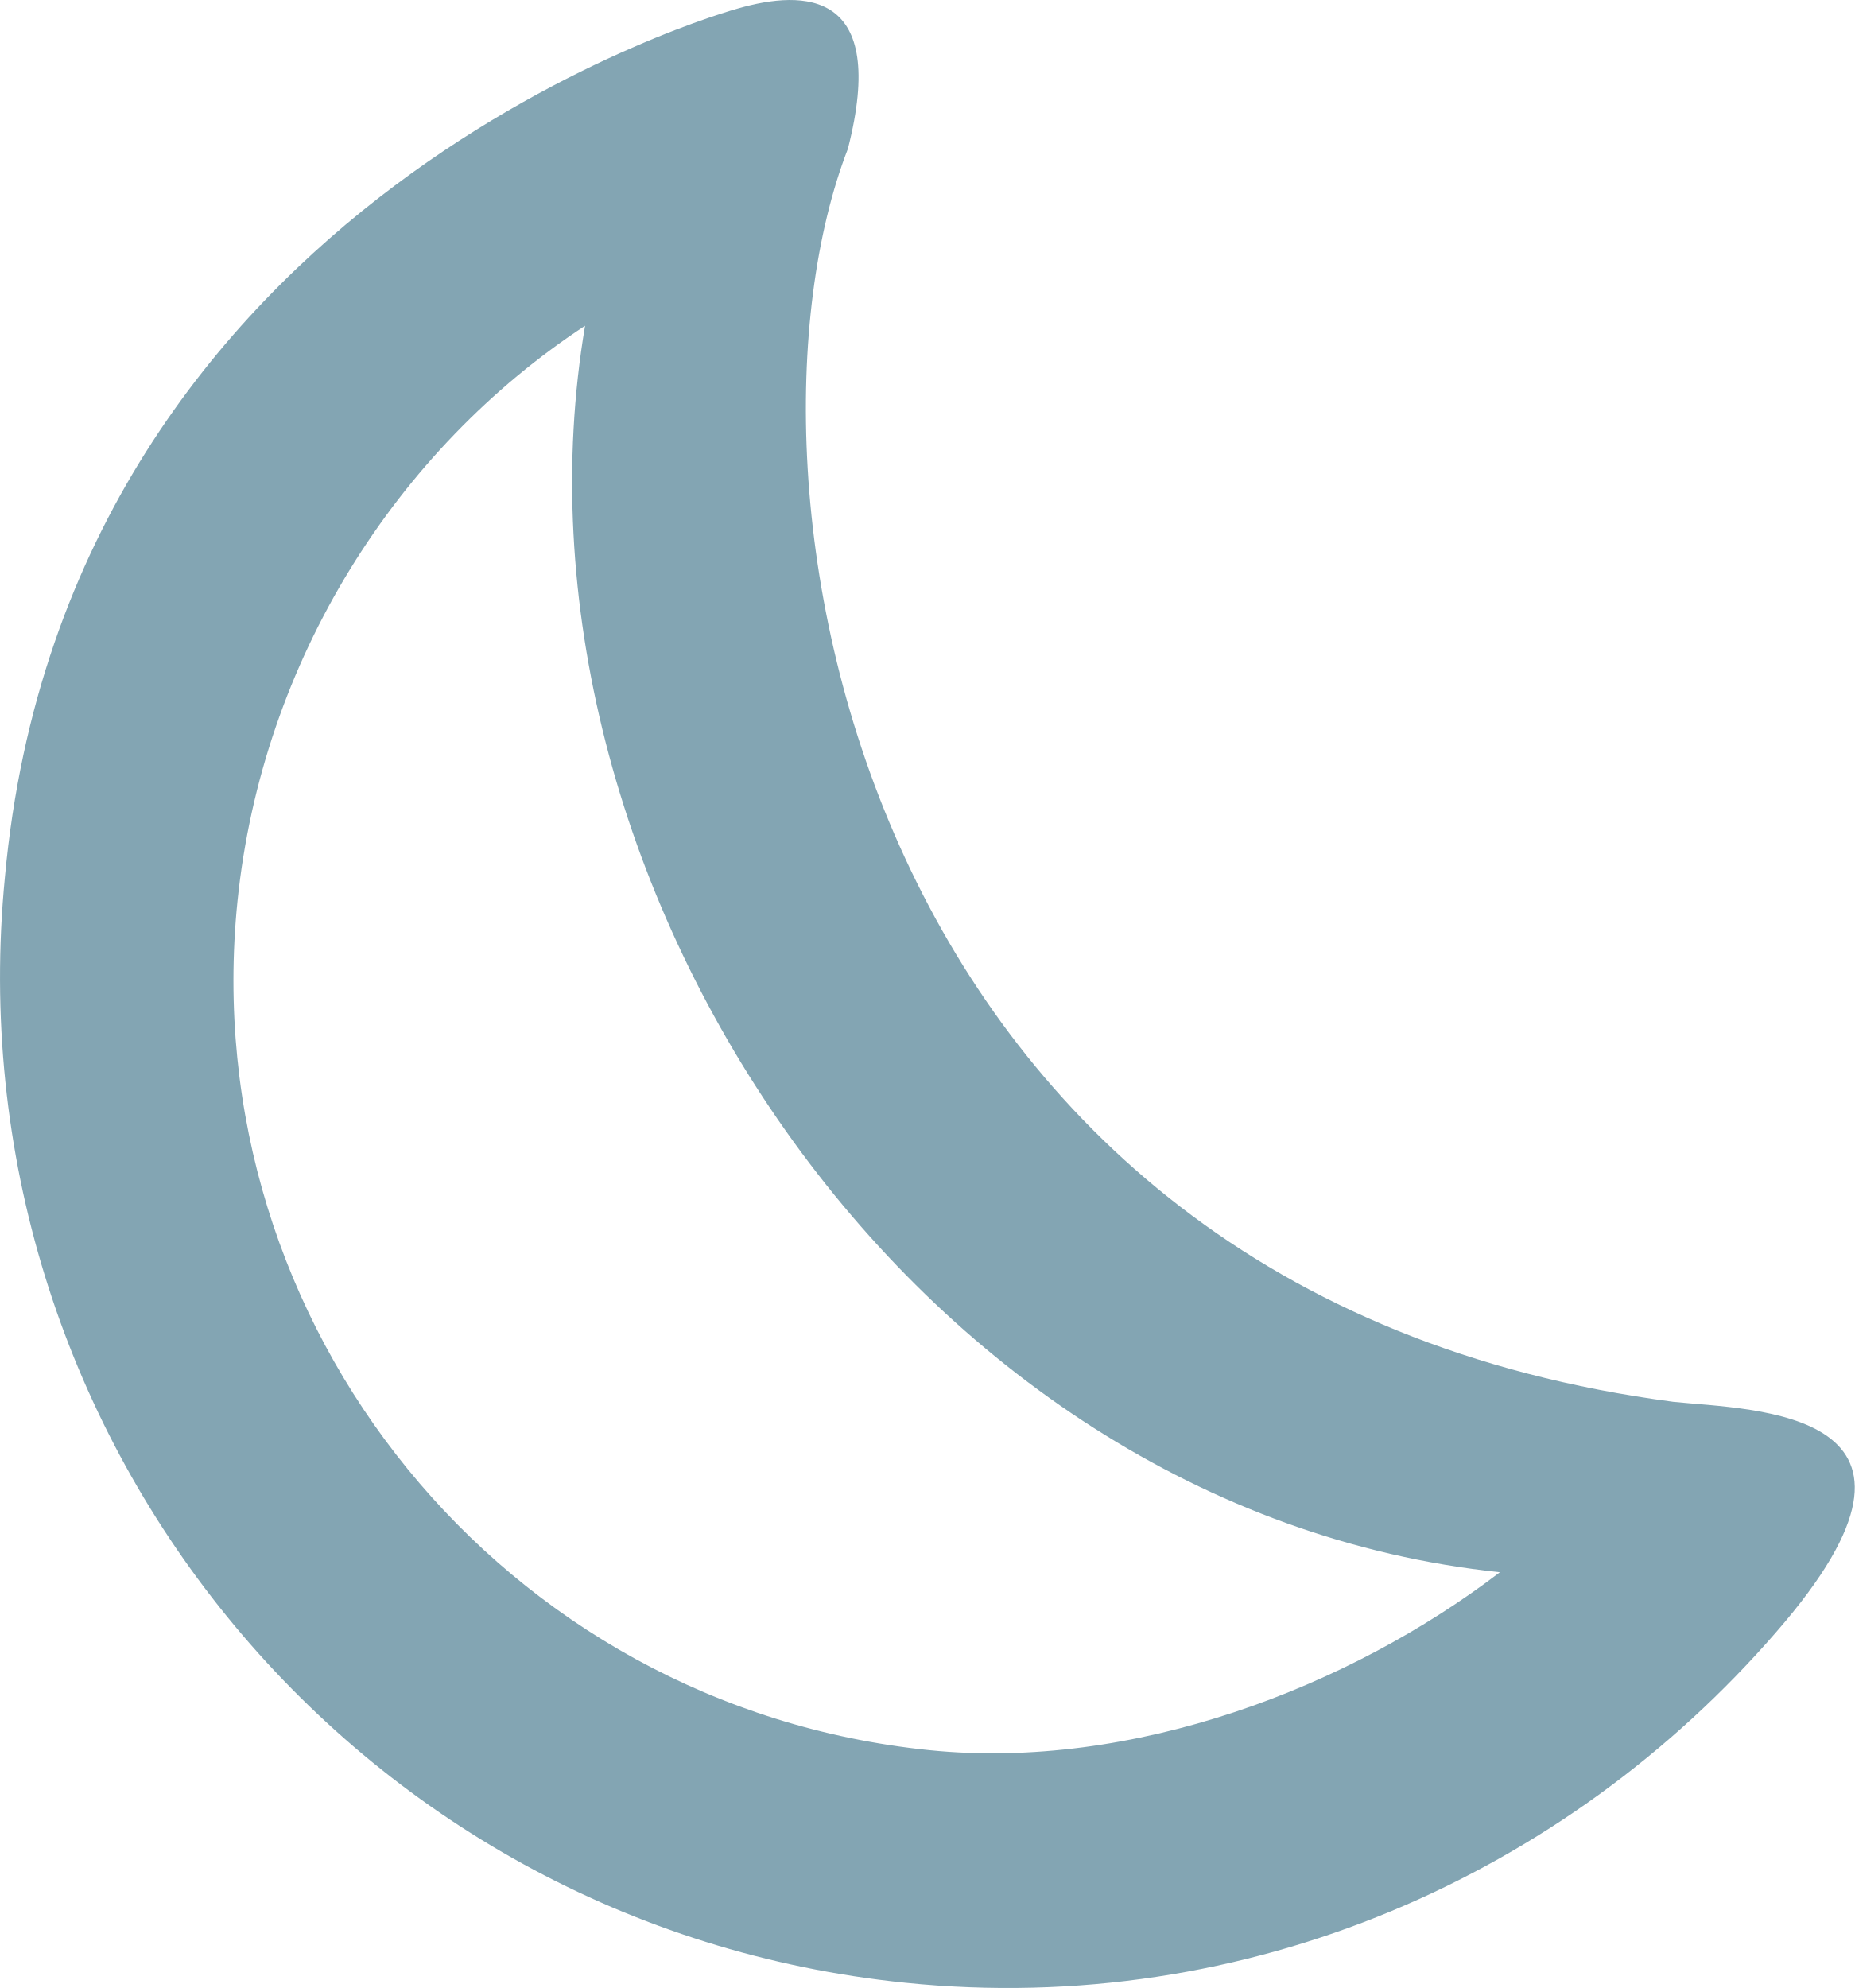
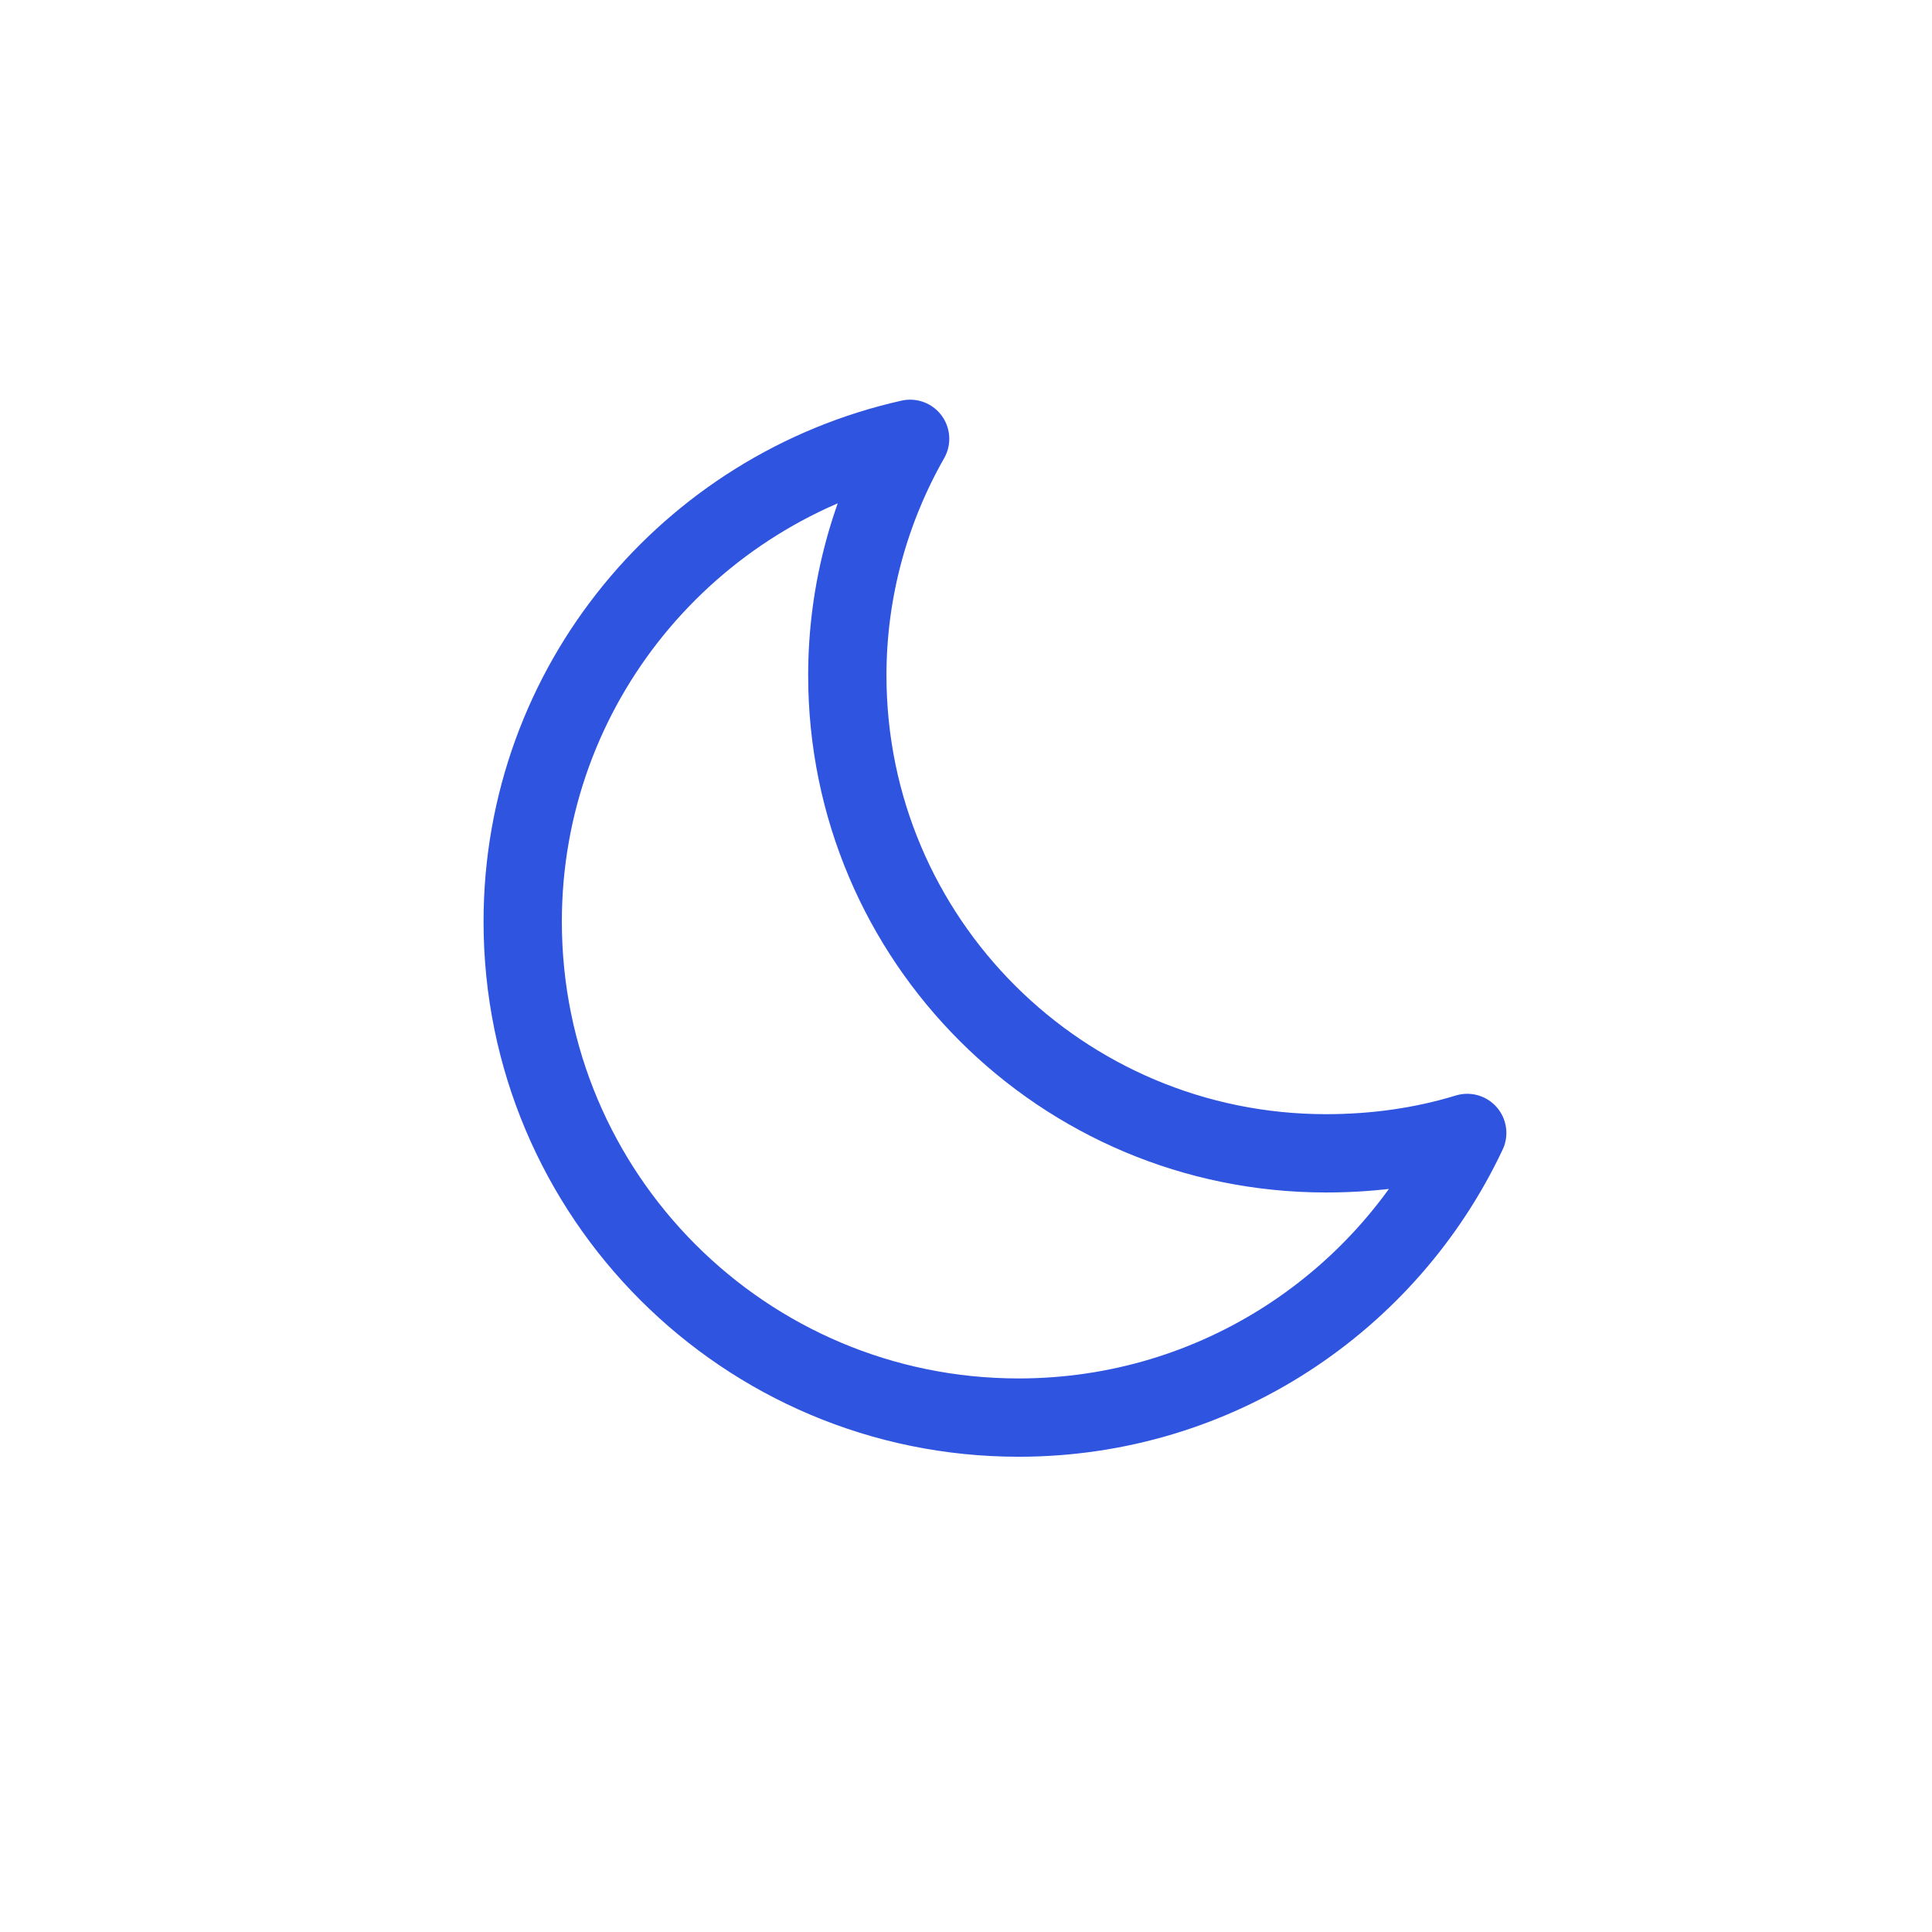
- <svg xmlns="http://www.w3.org/2000/svg" version="1.1" id="Layer_1" x="0px" y="0px" width="26.568px" height="28.475px" viewBox="0 0 26.568 28.475" style="enable-background:new 0 0 26.568 28.475;" xml:space="preserve">
-   <path id="_x30_2" style="fill:#83A5B3;" d="M0.07,12.568C-0.703,20.506,5.035,27.59,12.969,28.4  c4.913,0.502,9.47-1.555,12.474-5.022c2.785-3.197-0.33-3.181-1.471-3.299C12.232,18.537,10.314,6.86,12.146,2.131  c0.582-2.273-0.621-2.284-1.576-2.009C10.57,0.122,0.969,2.733,0.07,12.568z M13.309,25.068C7.215,24.445,2.781,19,3.402,12.908  c0.354-3.454,2.285-6.474,4.979-8.242c-1.326,7.823,4.613,16.961,13.105,17.854C19.325,24.17,16.228,25.365,13.309,25.068z" />
+ <svg xmlns="http://www.w3.org/2000/svg" width="51" height="51" id="svg2" version="1.1">
+   <defs id="defs4" />
+   <g id="layer1" transform="translate(0,-1001.362)" />
+   <path style="fill:none;stroke:#2f54df;stroke-width:2.067;stroke-linecap:round;stroke-linejoin:round;stroke-miterlimit:4;stroke-opacity:1;stroke-dasharray:none;stroke-dashoffset:0" d="m 24.025,11.584 c -5.846,1.311 -10.227,6.505 -10.227,12.746 0,7.23 5.861,13.091 13.091,13.091 5.236,0 9.748,-3.073 11.842,-7.514 -1.174,0.36 -2.433,0.538 -3.725,0.538 -6.977,0 -12.639,-5.64 -12.639,-12.617 0,-2.269 0.611,-4.404 1.658,-6.244 z" id="path3981" />
</svg>
